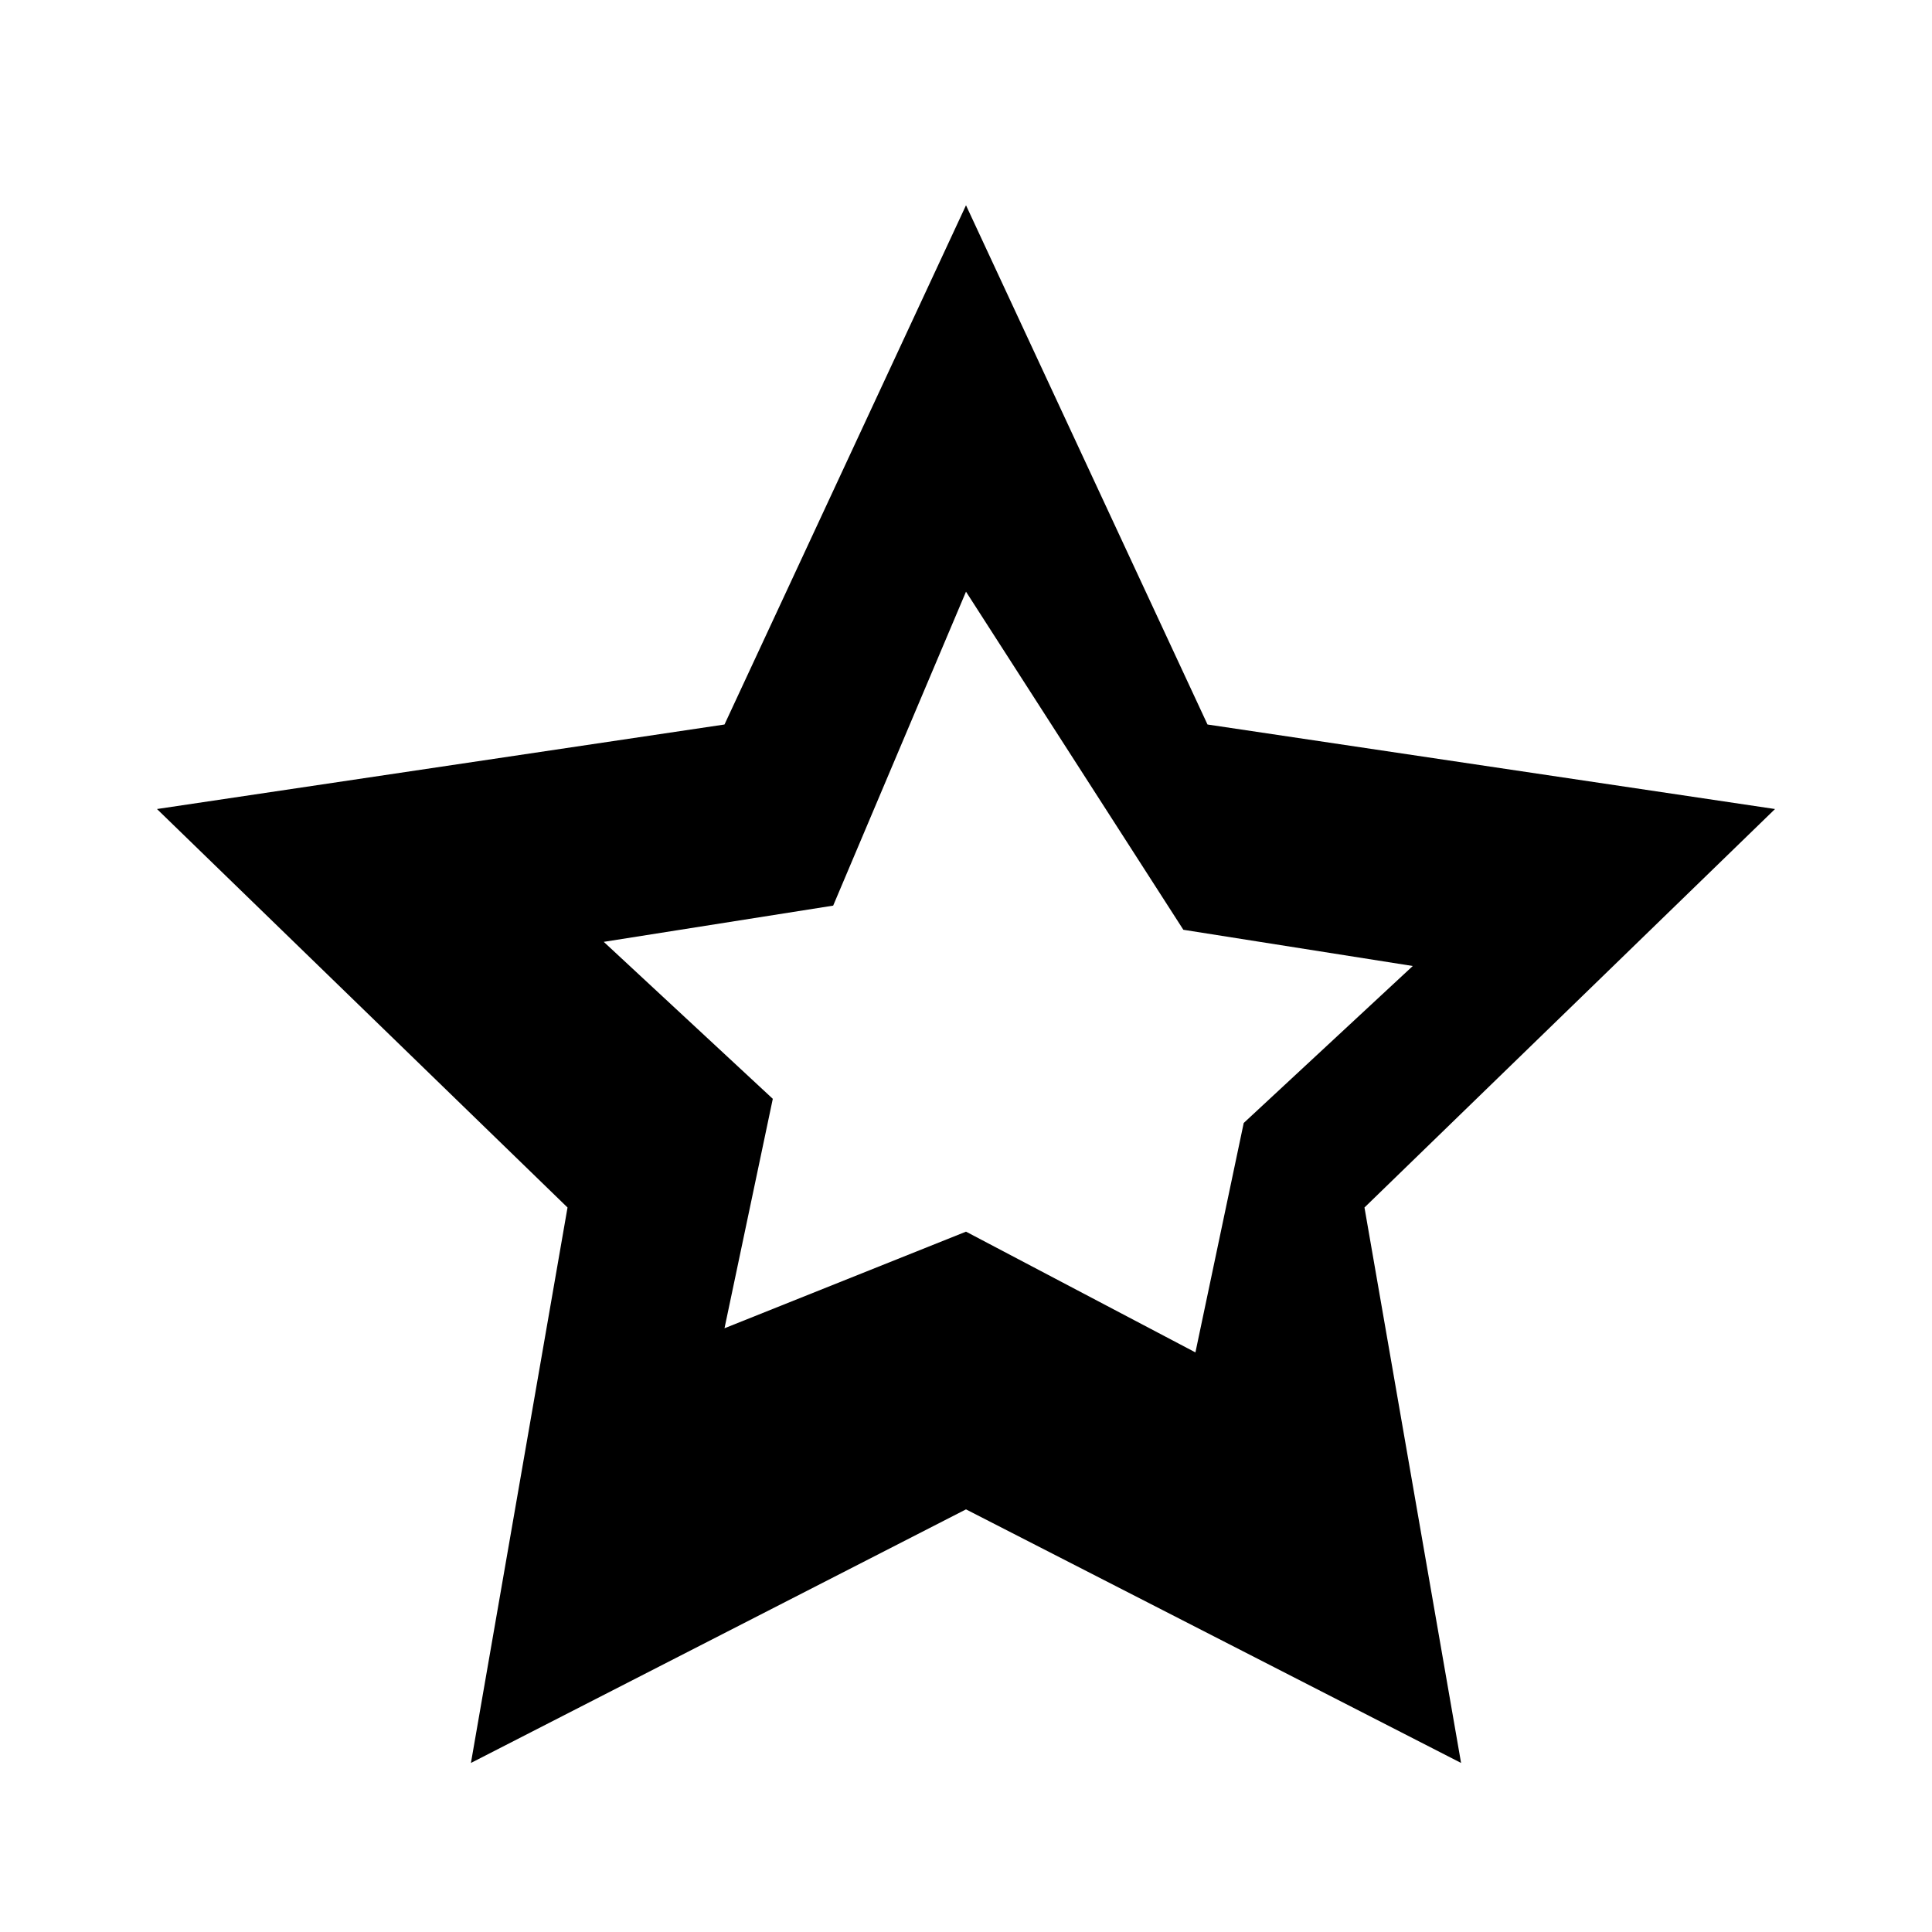
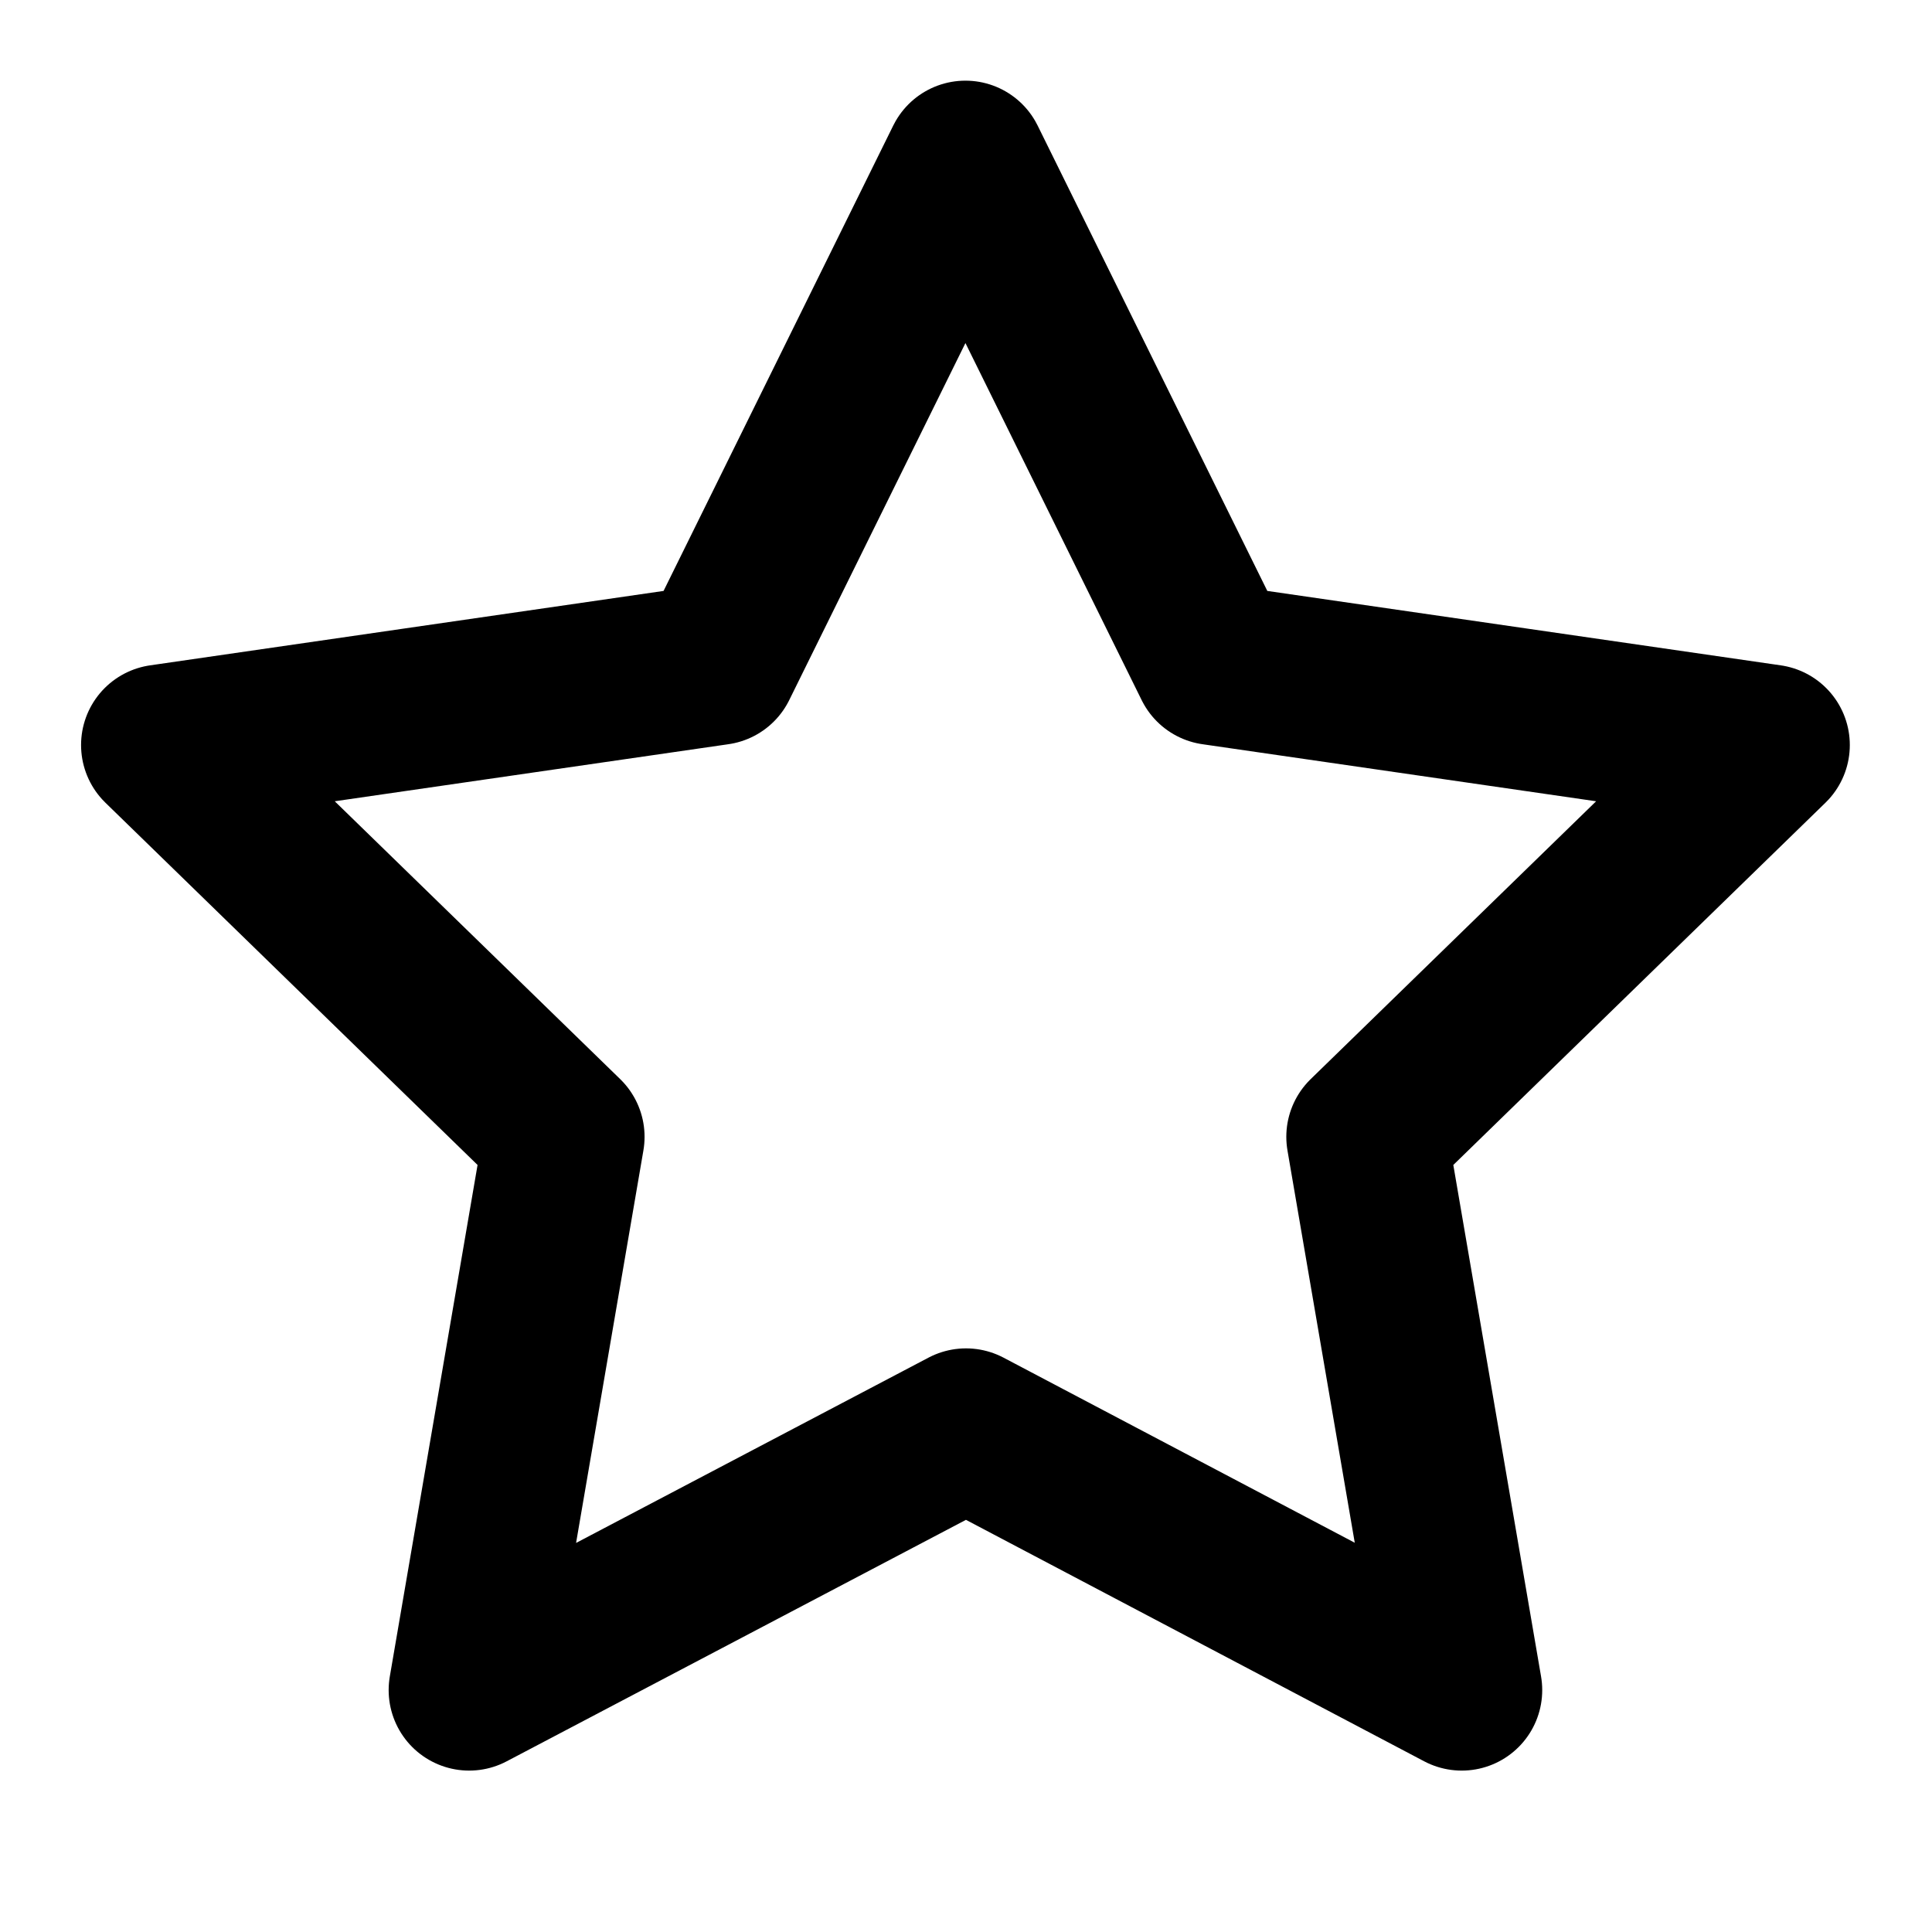
- <svg xmlns="http://www.w3.org/2000/svg" viewBox="0 0 16 16" fill="currentColor" fill-rule="evenodd">
-   <path d="M8 1.7 10 6l4.7.7-3.4 3.3.8 4.6L8 12.5l-4.1 2.1.8-4.6L1.3 6.7 6 6l2-4.3Zm0 3.2L6.9 7.5l-1.9.3 1.4 1.3-.4 1.9L8 10.2l1.9 1 .4-1.9 1.4-1.3-1.9-.3L8 4.9Z" />
+ <svg xmlns="http://www.w3.org/2000/svg" width="24" height="24" viewBox="0 0 24 24" fill="none" stroke="currentColor" stroke-width="2" stroke-linecap="round" stroke-linejoin="round">
+   <path d="M12 17.75l-6.172 3.245l1.179 -6.873l-5 -4.867l6.9 -1l3.086 -6.253l3.086 6.253l6.9 1l-5 4.867l1.179 6.873z" />
</svg>
